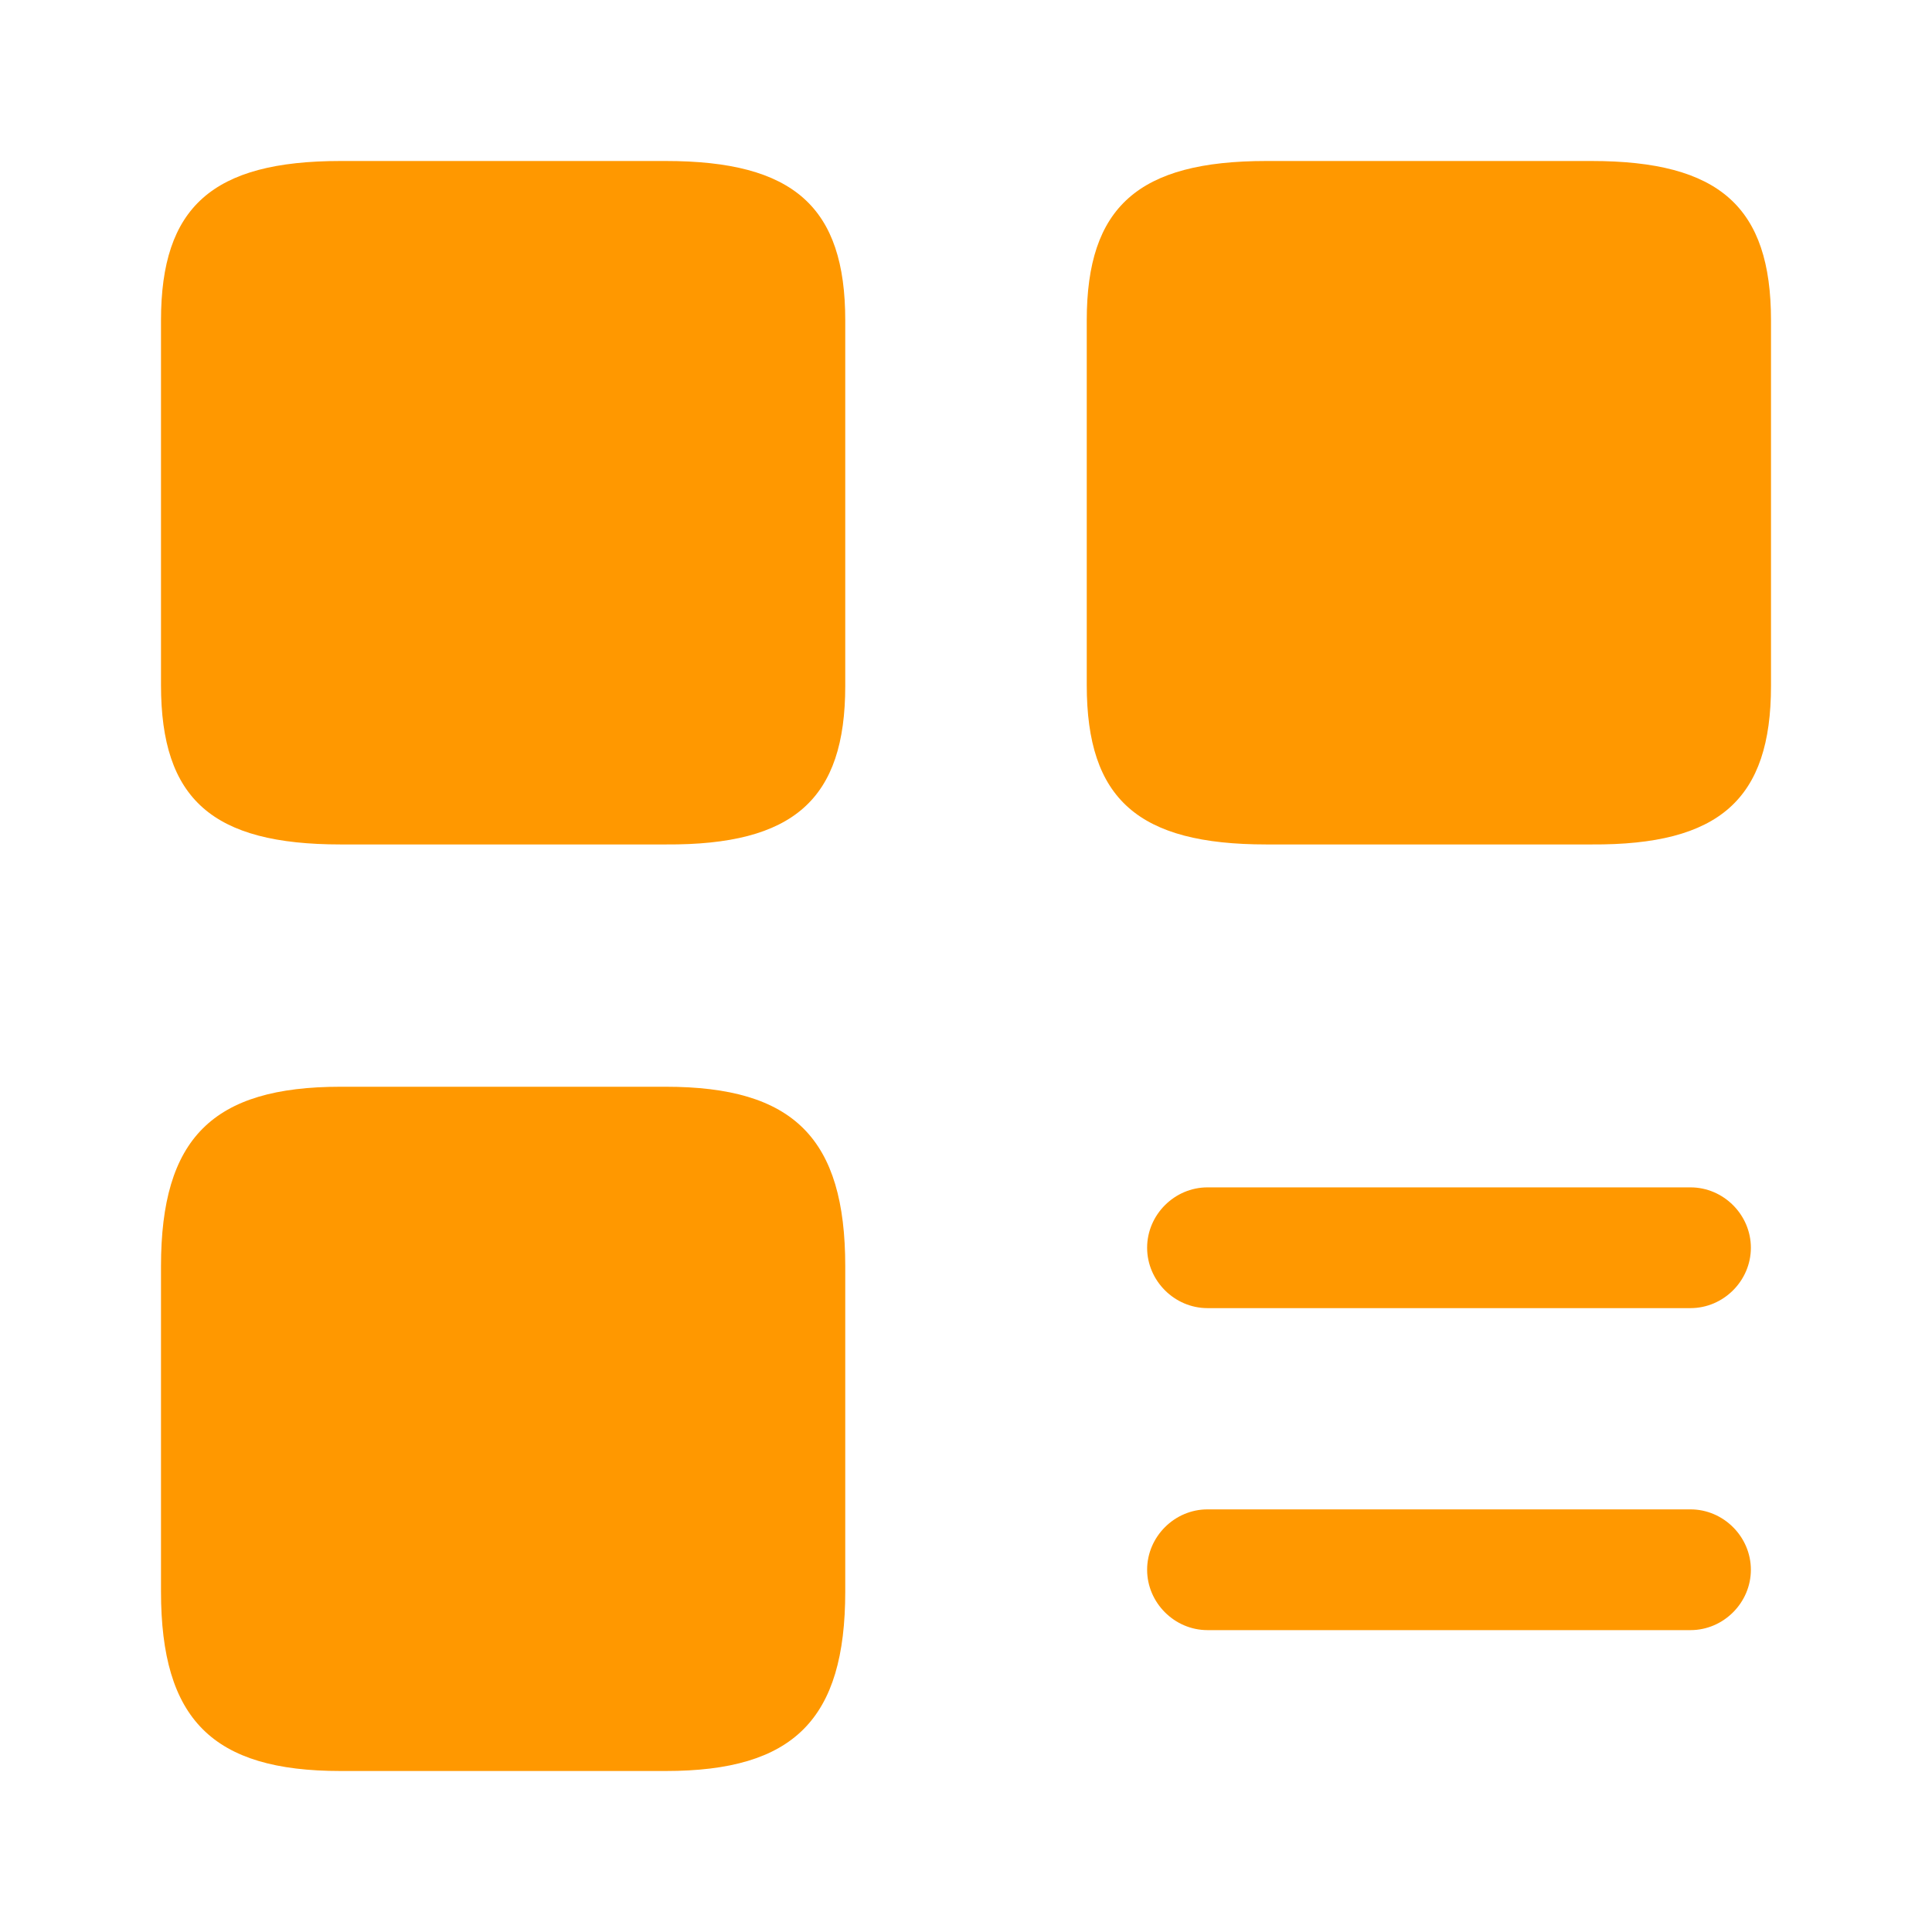
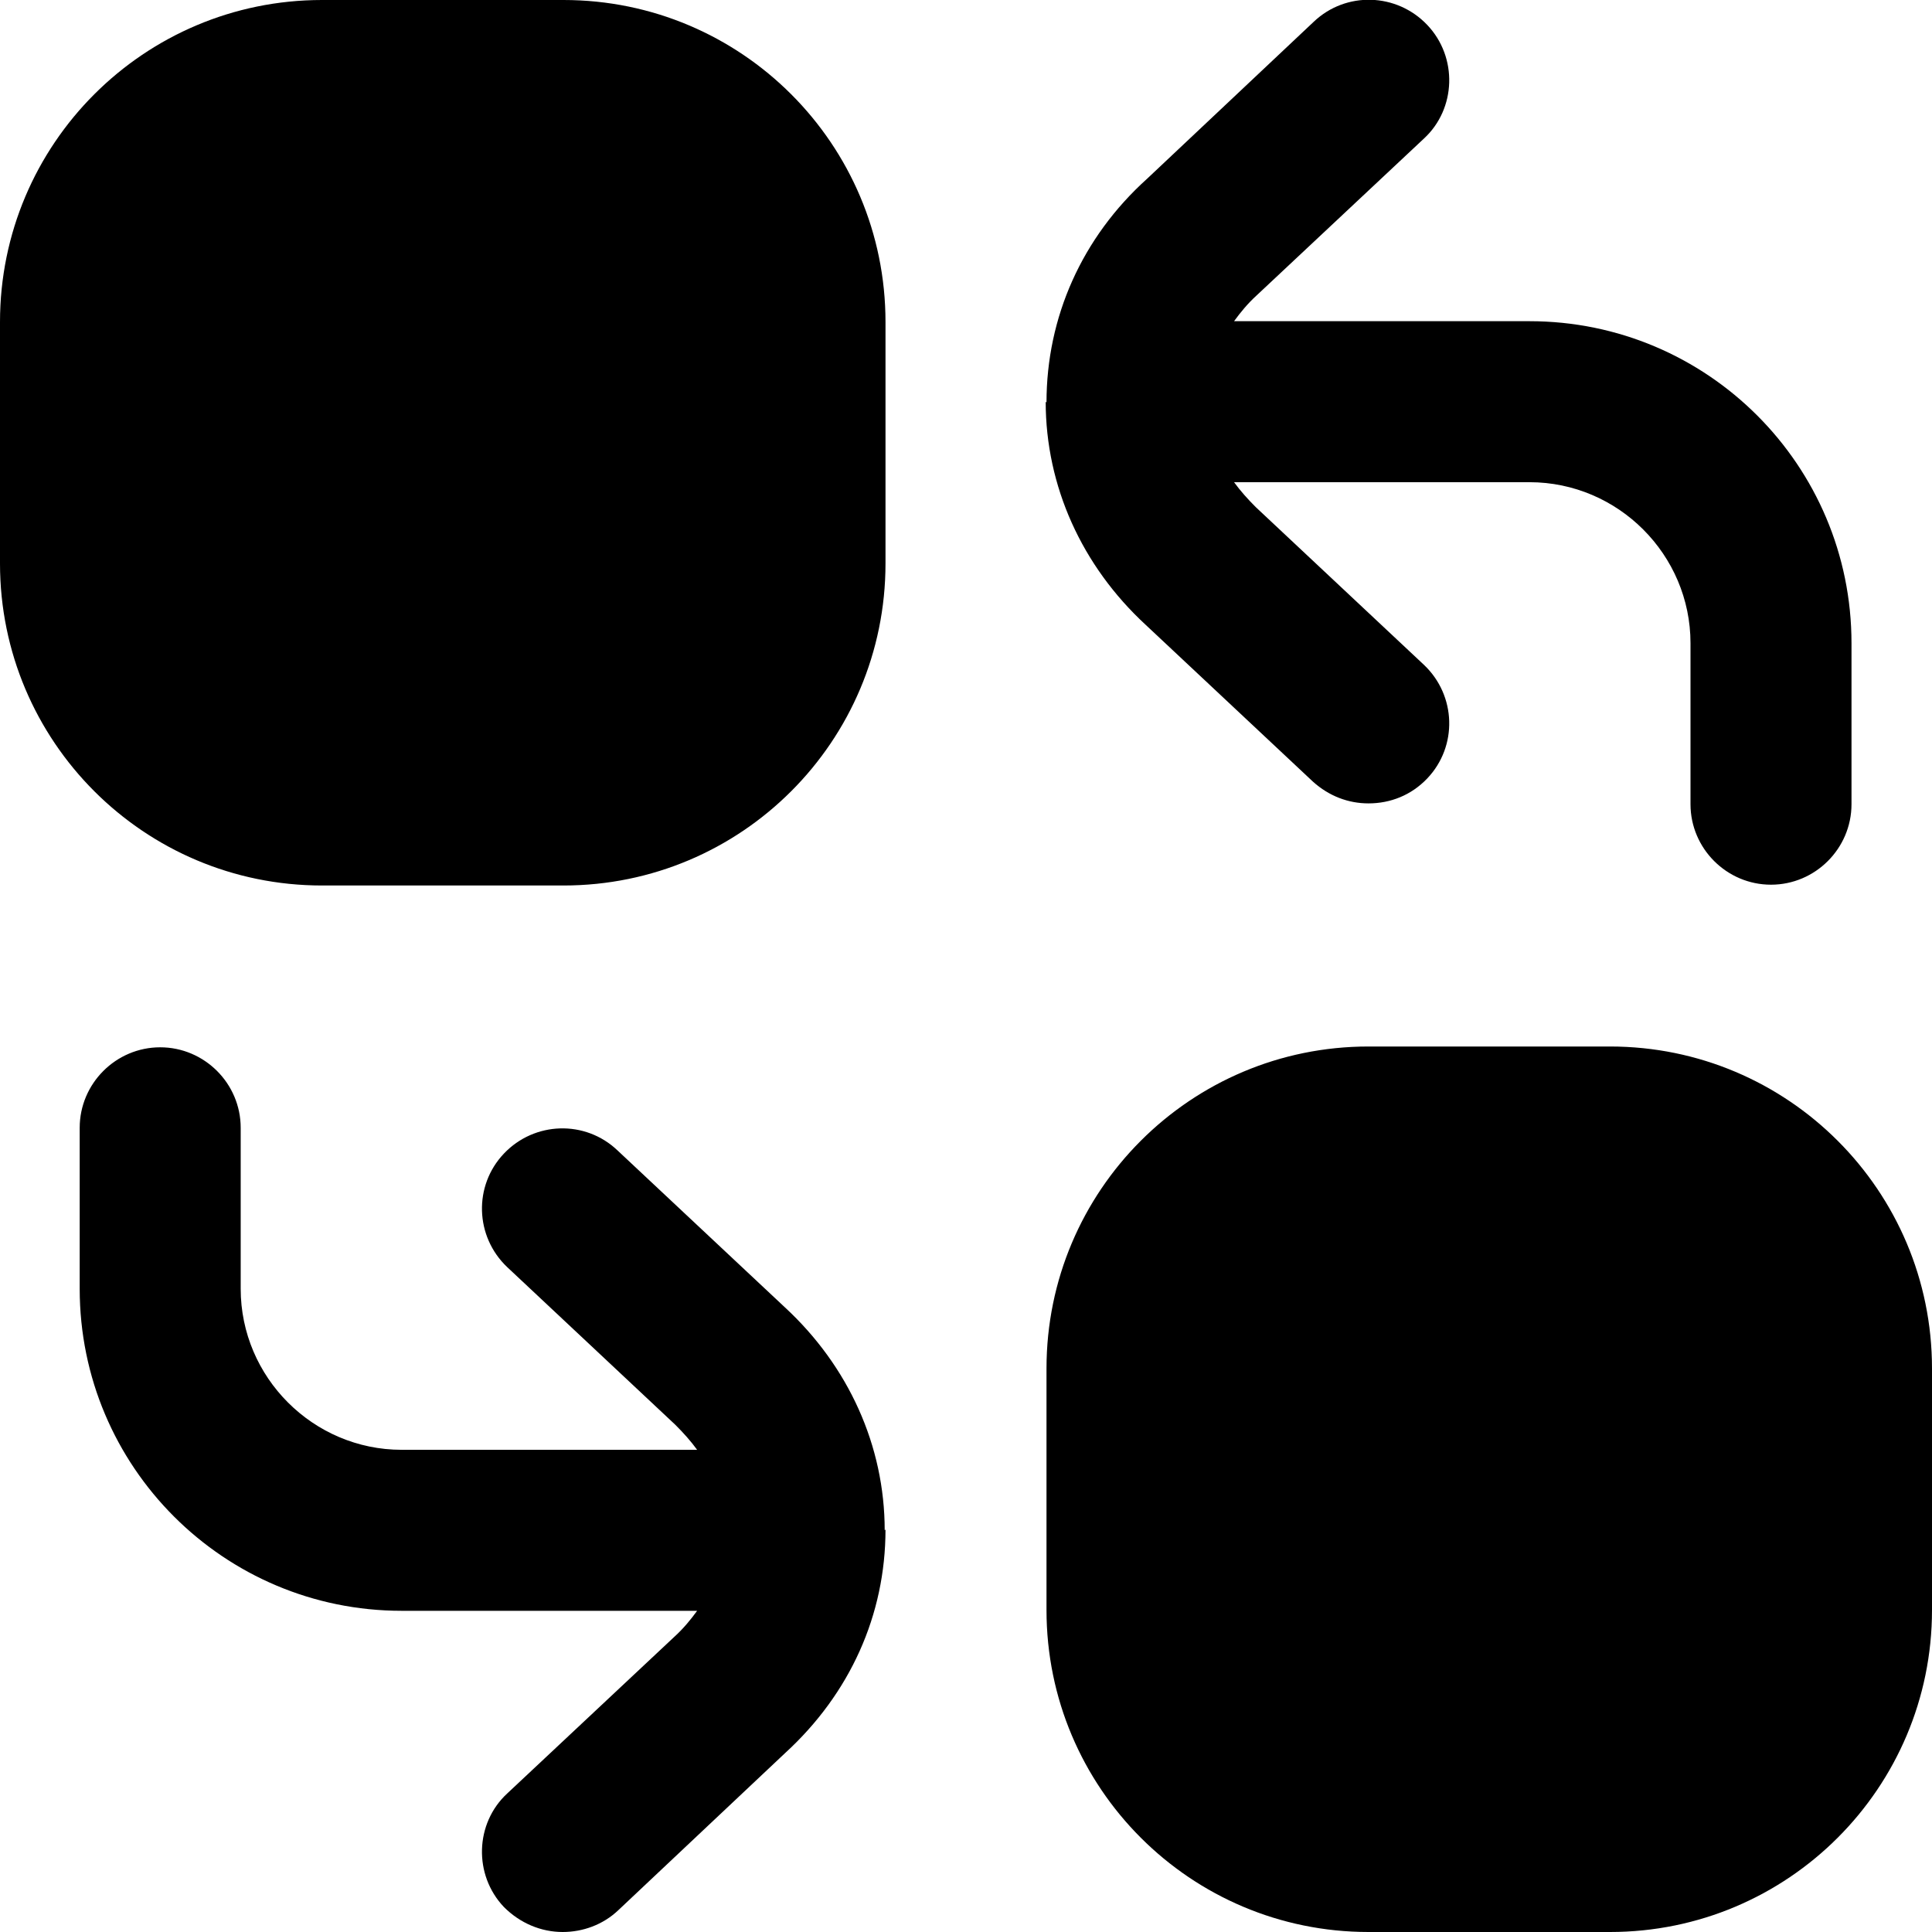
- <svg xmlns="http://www.w3.org/2000/svg" viewBox="0 0 24 24" fill="none">
-   <g id="SVGRepo_bgCarrier" stroke-width="0" />
-   <g id="SVGRepo_tracerCarrier" stroke-linecap="round" stroke-linejoin="round" />
-   <g id="SVGRepo_iconCarrier">
-     <path d="M21 16.25H15C14.59 16.25 14.25 15.91 14.25 15.5C14.25 15.09 14.59 14.75 15 14.75H21C21.41 14.75 21.75 15.09 21.75 15.5C21.75 15.91 21.41 16.25 21 16.25Z" fill="#FF9800" />
-     <path d="M21 20.25H15C14.59 20.25 14.25 19.91 14.25 19.5C14.25 19.09 14.59 18.75 15 18.75H21C21.41 18.75 21.75 19.09 21.75 19.5C21.75 19.91 21.41 20.25 21 20.25Z" fill="#FF9800" />
-     <path d="M22 8.52V3.98C22 2.57 21.36 2 19.77 2H15.73C14.14 2 13.5 2.57 13.5 3.98V8.51C13.5 9.93 14.14 10.49 15.73 10.49H19.77C21.36 10.5 22 9.93 22 8.52Z" fill="#FF9800" />
-     <path d="M10.5 8.52V3.98C10.5 2.57 9.86 2 8.27 2H4.23C2.64 2 2 2.57 2 3.98V8.51C2 9.93 2.64 10.49 4.23 10.49H8.27C9.86 10.5 10.5 9.93 10.5 8.52Z" fill="#FF9800" />
-     <path d="M10.5 19.77V15.73C10.5 14.14 9.86 13.5 8.27 13.5H4.23C2.64 13.5 2 14.14 2 15.73V19.77C2 21.36 2.64 22 4.23 22H8.27C9.86 22 10.5 21.36 10.5 19.77Z" fill="#FF9800" />
-   </g>
+ <svg xmlns="http://www.w3.org/2000/svg" id="Layer_1" data-name="Layer 1" viewBox="0 0 24 24" width="512" height="512">
+   <path d="M7,0h-3C1.79,0,0,1.79,0,4v3c0,2.21,1.79,4,4,4h3c2.21,0,4-1.79,4-4v-3C11,1.79,9.21,0,7,0Zm13,13h-3c-2.21,0-4,1.79-4,4v3c0,2.21,1.79,4,4,4h3c2.21,0,4-1.79,4-4v-3c0-2.21-1.79-4-4-4ZM13,5c0-1.06,.44-2.05,1.25-2.78l2.07-1.95c.4-.38,1.03-.36,1.41,.04,.38,.4,.36,1.04-.04,1.41l-2.08,1.95c-.11,.1-.2,.21-.28,.32h3.67c2.21,0,4,1.79,4,4v2c0,.55-.45,1-1,1s-1-.45-1-1v-2c0-1.1-.9-2-2-2h-3.67c.08,.11,.17,.21,.27,.31l2.09,1.96c.4,.38,.42,1.01,.04,1.41-.2,.21-.46,.31-.73,.31-.25,0-.49-.09-.69-.27l-2.08-1.95c-.79-.73-1.24-1.72-1.24-2.77Zm-2,14c0,1.06-.44,2.04-1.25,2.78l-2.07,1.95c-.19,.18-.44,.27-.69,.27-.27,0-.53-.11-.73-.31-.38-.4-.36-1.04,.04-1.41l2.08-1.95c.11-.1,.2-.21,.28-.32h-3.67c-2.21,0-4-1.79-4-4v-2c0-.55,.45-1,1-1s1,.45,1,1v2c0,1.1,.9,2,2,2h3.67c-.08-.11-.17-.21-.27-.31l-2.09-1.96c-.4-.38-.42-1.01-.04-1.41,.38-.4,1.01-.42,1.41-.04l2.08,1.95c.79,.73,1.24,1.72,1.24,2.77Z" />
</svg>
